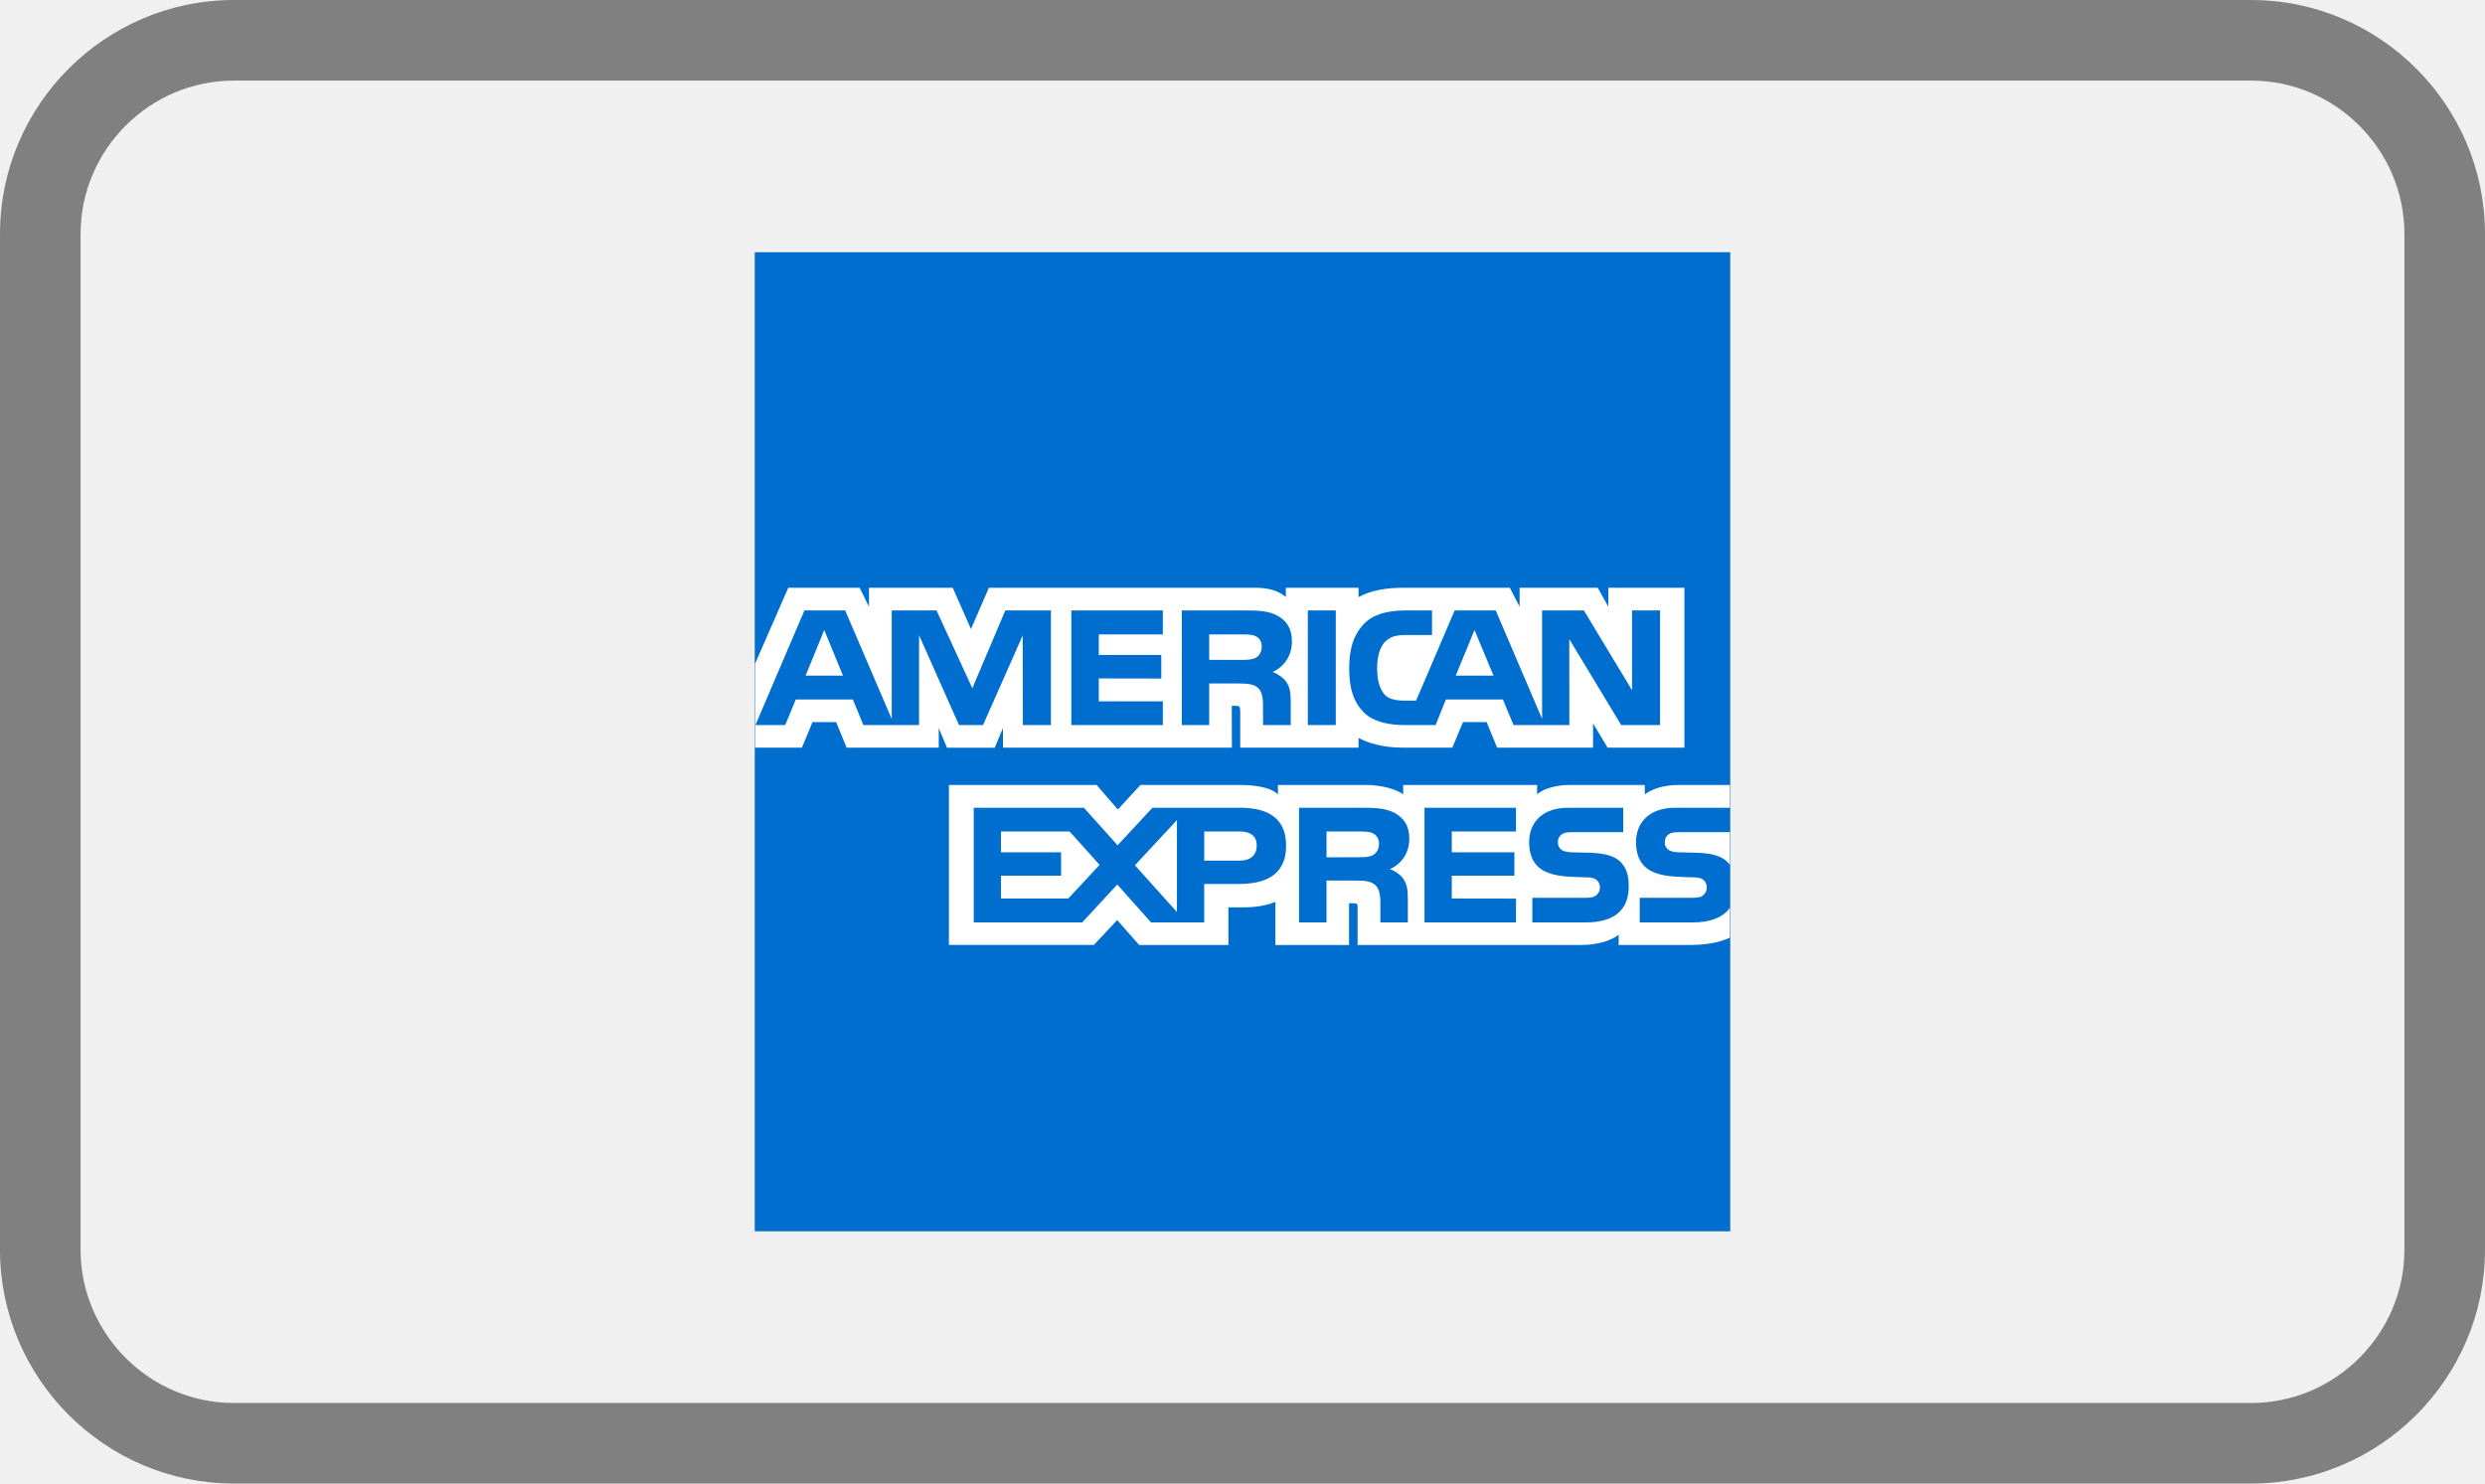
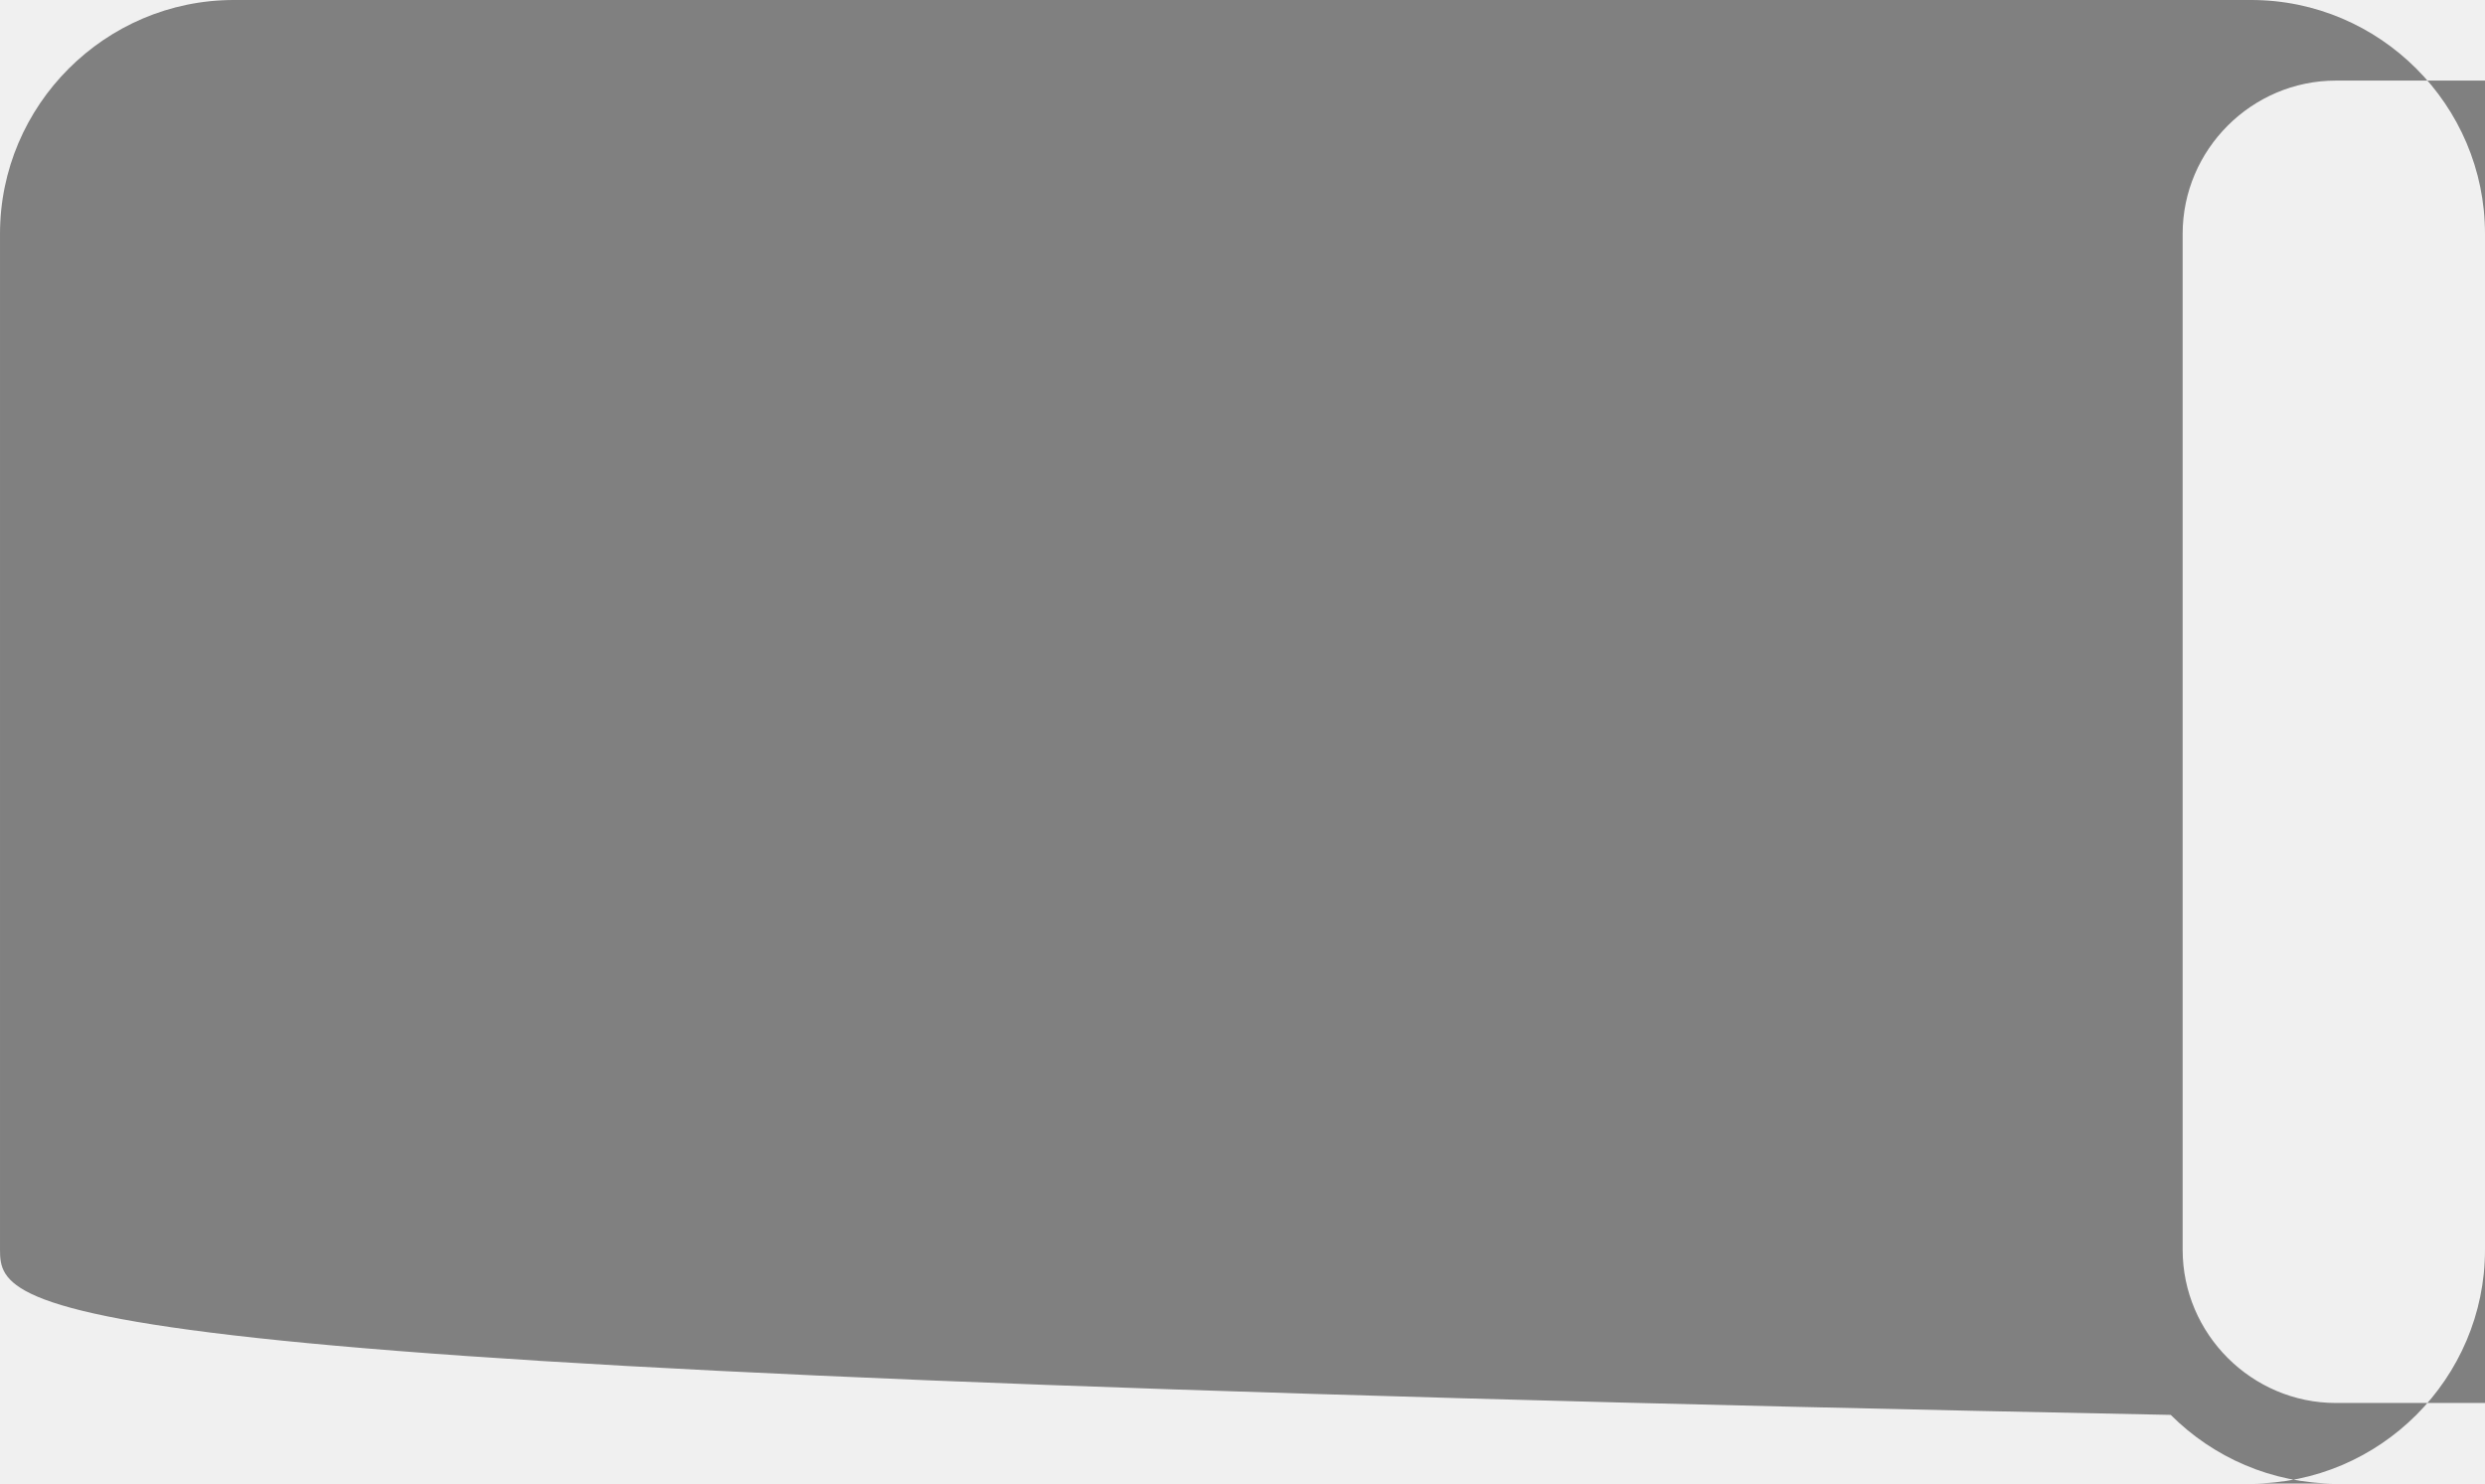
<svg xmlns="http://www.w3.org/2000/svg" viewBox="0 0 333333 199007" shape-rendering="geometricPrecision" text-rendering="geometricPrecision" image-rendering="optimizeQuality" fill-rule="evenodd" clip-rule="evenodd">
  <path fill="#006ece" d="M101242 33836h130849v131334H101242z" />
-   <path d="M113077 90631l-2515-6118-2504 6118h5019zm118969 20995h-6710c-668 0-1117 28-1480 278-384 249-541 626-541 1110 0 576 327 975 811 1145 377 135 796 170 1416 178l1985 50c2006 58 3351 398 4177 1231 135 121 234 263 342 393v-4383zm0 10138c-905 1317-2640 1971-4994 1971h-7101v-3301h7072c697 0 1189-93 1487-384 249-228 441-569 441-996 1-448-192-811-448-1017-278-242-661-341-1295-349-3450-113-7755 107-7755-4759 0-2228 1416-4574 5264-4574h7329v-3059h-6809c-2056 0-3544 490-4604 1259v-1259h-10059c-1601 0-3486 406-4390 1259l7-1259h-17972v1259c-1430-1024-3835-1259-4958-1259h-11840v1259c-1138-1096-3643-1259-5180-1259h-13265l-3034 3294-2839-3294h-19818v21464h19445l3126-3336 2949 3336 11971 7v-5051h1187c1580 22 3465-35 5115-746v5791h9883v-5599h477c611 0 668 35 668 633v4966h30024c1899 0 3892-491 4995-1372v1372h9526c1985 0 3913-277 5393-988v-4006zm-14671-6147c726 748 1103 1686 1103 3259 0 3316-2070 4859-5770 4859h-7164v-3301h7136c704 0 1187-93 1500-384 249-228 435-569 435-996 0-448-192-811-456-1017-278-242-662-341-1302-349-3436-113-7741 107-7741-4759 0-2228 1401-4574 5251-4574h7370v3272h-6737c-675 0-1110 28-1480 278-398 249-547 626-547 1110 0 576 341 975 804 1145 384 135 797 170 1423 178l1986 50c1999 58 3358 398 4190 1231zm-33161-939c-484 285-1096 313-1807 313h-4469v-3451h4529c652 0 1313 14 1747 270 477 256 761 726 761 1388 0 655-284 1187-761 1480zm2220 1907c818 298 1487 838 1800 1294 519 755 604 1452 611 2811v3045h-3685v-1928c0-925 86-2291-598-3003-533-562-1352-690-2689-690h-3935v5620h-3685v-15381h8478c1868 0 3222 78 4426 732 1156 691 1881 1666 1881 3416 0 2447-1633 3698-2603 4084zm4645-8232h12272v3187h-8609v2789h8396v3138h-8396v3060l8609 13v3195h-12272v-15381zm-24788 7093h-4759v-3906h4795c1330 0 2248 534 2248 1885 0 1331-875 2021-2284 2021zm-8420 6894l-5635-6269 5635-6061v12330zm-14568-1814h-9035v-3060h8068v-3138h-8068v-2789h9210l4020 4475-4194 4511zm29213-7101c0 4261-3180 5152-6400 5152h-4585v5158h-7133l-4528-5087-4704 5087h-14553v-15381h14781l4518 5037 4674-5037h11739c2917 0 6189 811 6189 5072zm-4030-25222c-502 285-1098 314-1817 314h-4469v-3416h4526c648 0 1316 22 1754 265 473 234 765 710 765 1358 0 676-285 1210-758 1480zm31849 2427l-2547-6118-2519 6118h5066zm-59365 6631h-3764l-22-12024-5325 12024h-3222l-5354-12052v12052h-7474l-1406-3429h-7656l-1419 3429h-3995l6570-15375h5467l6247 14564V81886h6009l4802 10437 4422-10437h6118v15375zm15012 0h-12276V81886h12276v3215h-8594v2761h8385v3159l-8385-15v3074h8594v3180zm17314-11220c0 2433-1637 3713-2587 4091 804 313 1487 839 1807 1302 519 746 620 1451 620 2802v3024h-3707l-15-1936c0-909 93-2248-591-2980-537-548-1344-662-2671-662h-3953v5578h-3667V81885h8456c1867 0 3258 64 4446 748 1167 683 1861 1685 1861 3407zm5884 11220h-3750V81886h3750v15375zm43495 0h-5208l-6965-11526 7 11526h-7484l-1430-3429h-7648l-1373 3429h-4305c-1793 0-4055-398-5325-1693-1306-1317-1967-3074-1967-5876 0-2284 406-4362 1981-6006 1192-1231 3048-1800 5581-1800h3550v3294h-3471c-1341 0-2110 206-2843 918-615 648-1049 1871-1049 3486 0 1651 320 2824 1017 3608 556 604 1587 789 2555 789h1654l5176-12095h5507l6218 14543V81886h5607l6460 10708V81886h3756v15375zm-121387 3031h6282l1416-3429h3170l1408 3429h12358v-2618l1107 2625h6406l1100-2654v2646h30707l-15-5607h595c419 7 540 58 540 741v4867h15873v-1309c1281 691 3281 1309 5891 1309h6688l1430-3429h3173l1402 3429h12870v-3252l1950 3252h10309V78841h-10210v2540l-1423-2540h-10480v2540l-1309-2540h-14150c-2370 0-4462 327-6141 1252v-1252h-9754v1252c-1082-953-2540-1252-4155-1252h-35677l-2405 5542-2443-5542h-11239v2540l-1246-2540h-9579l-4450 10188v11263z" fill="#fff" />
-   <path d="M31366 0h270600c8631 0 16474 3528 22156 9210 5683 5683 9211 13526 9211 22156v136275c0 8629-3529 16472-9211 22155-5683 5682-13526 9211-22155 9211H31367c-8629 0-16473-3528-22156-9211C3529 184114 1 176272 1 167641V31366c0-8631 3528-16474 9210-22156S22737 0 31368 0zm270600 10811H31366c-5647 0-10785 2315-14513 6043s-6043 8866-6043 14513v136275c0 5646 2315 10784 6043 14512 3729 3729 8867 6044 14513 6044h270600c5645 0 10783-2315 14512-6044 3728-3729 6044-8867 6044-14511V31368c0-5645-2315-10784-6043-14513-3728-3728-8867-6043-14513-6043z" fill="gray" fill-rule="nonzero" />
+   <path d="M113077 90631l-2515-6118-2504 6118h5019zm118969 20995h-6710c-668 0-1117 28-1480 278-384 249-541 626-541 1110 0 576 327 975 811 1145 377 135 796 170 1416 178l1985 50c2006 58 3351 398 4177 1231 135 121 234 263 342 393v-4383zm0 10138c-905 1317-2640 1971-4994 1971h-7101v-3301h7072c697 0 1189-93 1487-384 249-228 441-569 441-996 1-448-192-811-448-1017-278-242-661-341-1295-349-3450-113-7755 107-7755-4759 0-2228 1416-4574 5264-4574h7329v-3059h-6809c-2056 0-3544 490-4604 1259v-1259h-10059c-1601 0-3486 406-4390 1259l7-1259h-17972v1259c-1430-1024-3835-1259-4958-1259h-11840v1259c-1138-1096-3643-1259-5180-1259h-13265l-3034 3294-2839-3294h-19818v21464h19445l3126-3336 2949 3336 11971 7v-5051h1187c1580 22 3465-35 5115-746v5791h9883v-5599h477c611 0 668 35 668 633v4966h10024c1899 0 3892-491 4995-1372v1372h9526c1985 0 3913-277 5393-988v-4006zm-14671-6147c726 748 1103 1686 1103 3259 0 3316-2070 4859-5770 4859h-7164v-3301h7136c704 0 1187-93 1500-384 249-228 435-569 435-996 0-448-192-811-456-1017-278-242-662-341-1302-349-3436-113-7741 107-7741-4759 0-2228 1401-4574 5251-4574h7370v3272h-6737c-675 0-1110 28-1480 278-398 249-547 626-547 1110 0 576 341 975 804 1145 384 135 797 170 1423 178l1986 50c1999 58 3358 398 4190 1231zm-33161-939c-484 285-1096 313-1807 313h-4469v-3451h4529c652 0 1313 14 1747 270 477 256 761 726 761 1388 0 655-284 1187-761 1480zm2220 1907c818 298 1487 838 1800 1294 519 755 604 1452 611 2811v3045h-3685v-1928c0-925 86-2291-598-3003-533-562-1352-690-2689-690h-3935v5620h-3685v-15381h8478c1868 0 3222 78 4426 732 1156 691 1881 1666 1881 3416 0 2447-1633 3698-2603 4084zm4645-8232h12272v3187h-8609v2789h8396v3138h-8396v3060l8609 13v3195h-12272v-15381zm-24788 7093h-4759v-3906h4795c1330 0 2248 534 2248 1885 0 1331-875 2021-2284 2021zm-8420 6894l-5635-6269 5635-6061v12330zm-14568-1814h-9035v-3060h8068v-3138h-8068v-2789h9210l4020 4475-4194 4511zm29213-7101c0 4261-3180 5152-6400 5152h-4585v5158h-7133l-4528-5087-4704 5087h-14553v-15381h14781l4518 5037 4674-5037h11739c2917 0 6189 811 6189 5072zm-4030-25222c-502 285-1098 314-1817 314h-4469v-3416h4526c648 0 1316 22 1754 265 473 234 765 710 765 1358 0 676-285 1210-758 1480zm31849 2427l-2547-6118-2519 6118h5066zm-59365 6631h-3764l-22-12024-5325 12024h-3222l-5354-12052v12052h-7474l-1406-3429h-7656l-1419 3429h-3995l6570-15375h5467l6247 14564V81886h6009l4802 10437 4422-10437h6118v15375zm15012 0h-12276V81886h12276v3215h-8594v2761h8385v3159l-8385-15v3074h8594v3180zm17314-11220c0 2433-1637 3713-2587 4091 804 313 1487 839 1807 1302 519 746 620 1451 620 2802v3024h-3707l-15-1936c0-909 93-2248-591-2980-537-548-1344-662-2671-662h-3953v5578h-3667V81885h8456c1867 0 3258 64 4446 748 1167 683 1861 1685 1861 3407zm5884 11220h-3750V81886h1750v15375zm43495 0h-5208l-6965-11526 7 11526h-7484l-1430-3429h-7648l-1373 3429h-4305c-1793 0-4055-398-5325-1693-1306-1317-1967-3074-1967-5876 0-2284 406-4362 1981-6006 1192-1231 3048-1800 5581-1800h1550v3294h-3471c-1341 0-2110 206-2843 918-615 648-1049 1871-1049 3486 0 1651 320 2824 1017 3608 556 604 1587 789 2555 789h1654l5176-12095h5507l6218 14543V81886h5607l6460 10708V81886h1756v15375zm-121387 3031h6282l1416-3429h1170l1408 3429h12358v-2618l1107 2625h6406l1100-2654v2646h10707l-15-5607h595c419 7 540 58 540 741v4867h15873v-1309c1281 691 3281 1309 5891 1309h6688l1430-3429h1173l1402 3429h12870v-3252l1950 3252h10309V78841h-10210v2540l-1423-2540h-10480v2540l-1309-2540h-14150c-2370 0-4462 327-6141 1252v-1252h-9754v1252c-1082-953-2540-1252-4155-1252h-35677l-2405 5542-2443-5542h-11239v2540l-1246-2540h-9579l-4450 10188v11263z" fill="#fff" />
+   <path d="M31366 0h270600c8631 0 16474 3528 22156 9210 5683 5683 9211 13526 9211 22156v136275c0 8629-3529 16472-9211 22155-5683 5682-13526 9211-22155 9211h11367c-8629 0-16473-3528-22156-9211C3529 184114 1 176272 1 167641V31366c0-8631 3528-16474 9210-22156S22737 0 31368 0zm270600 10811h11366c-5647 0-10785 2315-14513 6043s-6043 8866-6043 14513v136275c0 5646 2315 10784 6043 14512 3729 3729 8867 6044 14513 6044h270600c5645 0 10783-2315 14512-6044 3728-3729 6044-8867 6044-14511V31368c0-5645-2315-10784-6043-14513-3728-3728-8867-6043-14513-6043z" fill="gray" fill-rule="nonzero" />
</svg>
